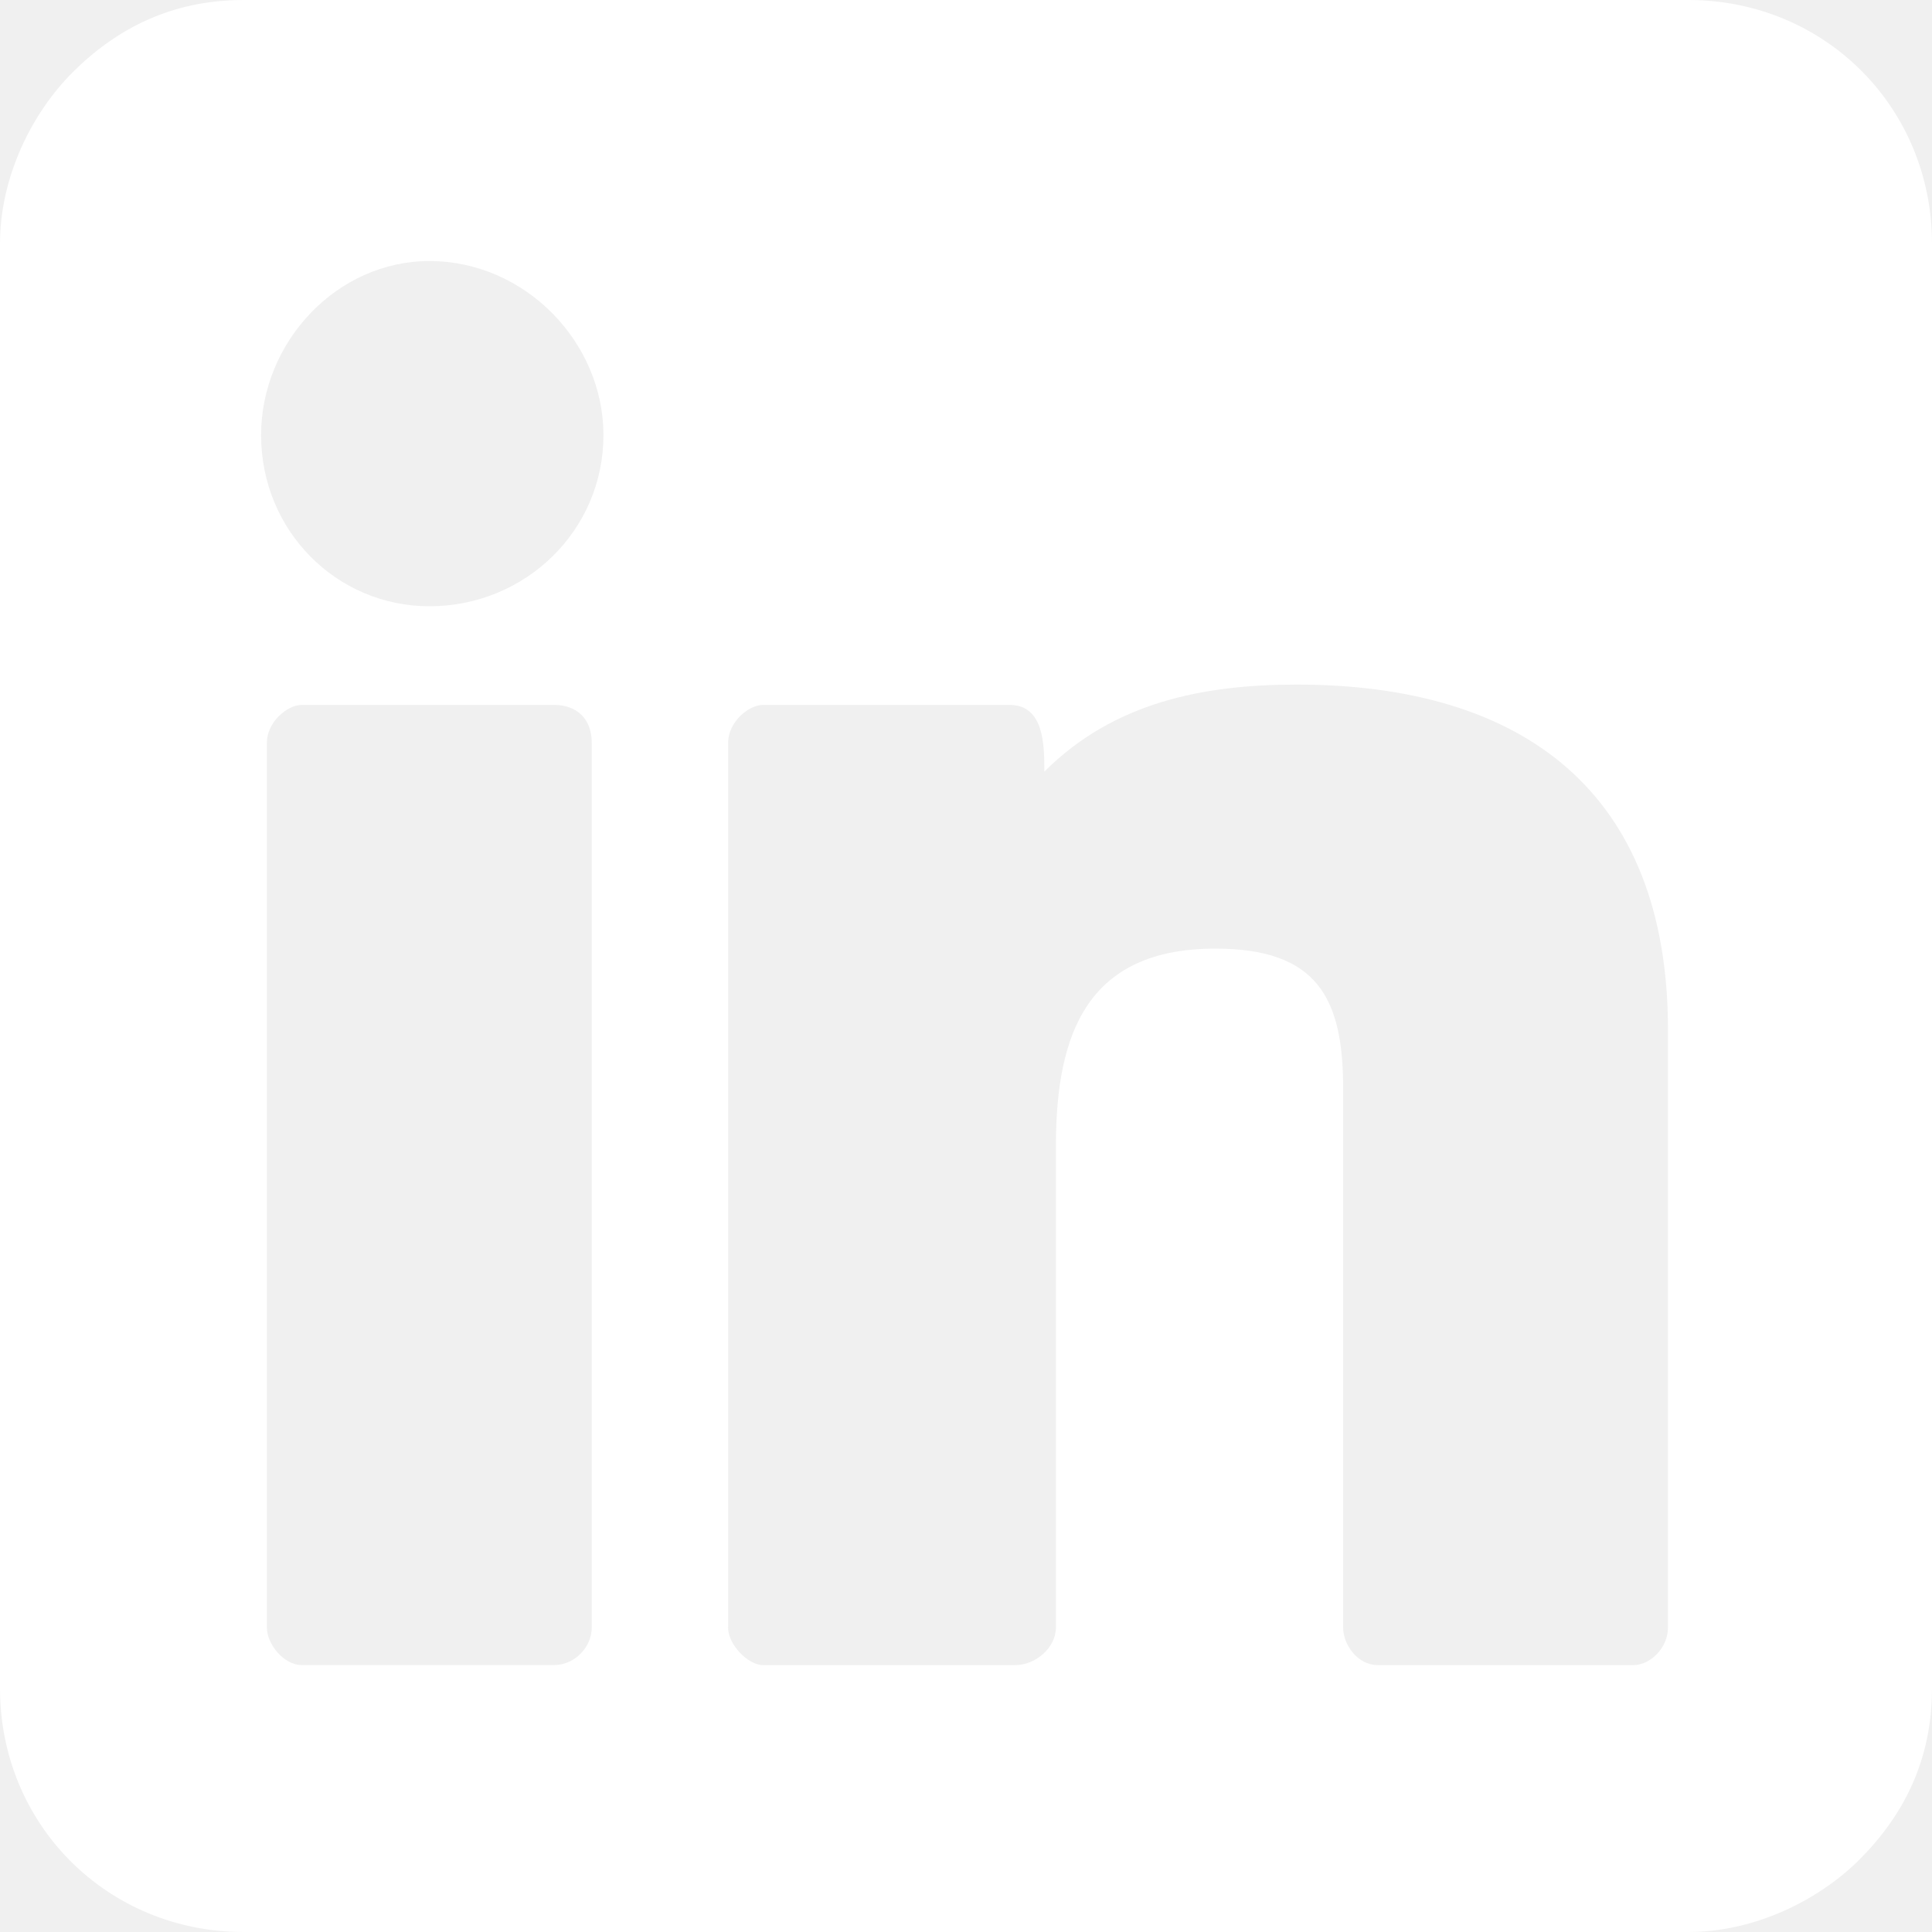
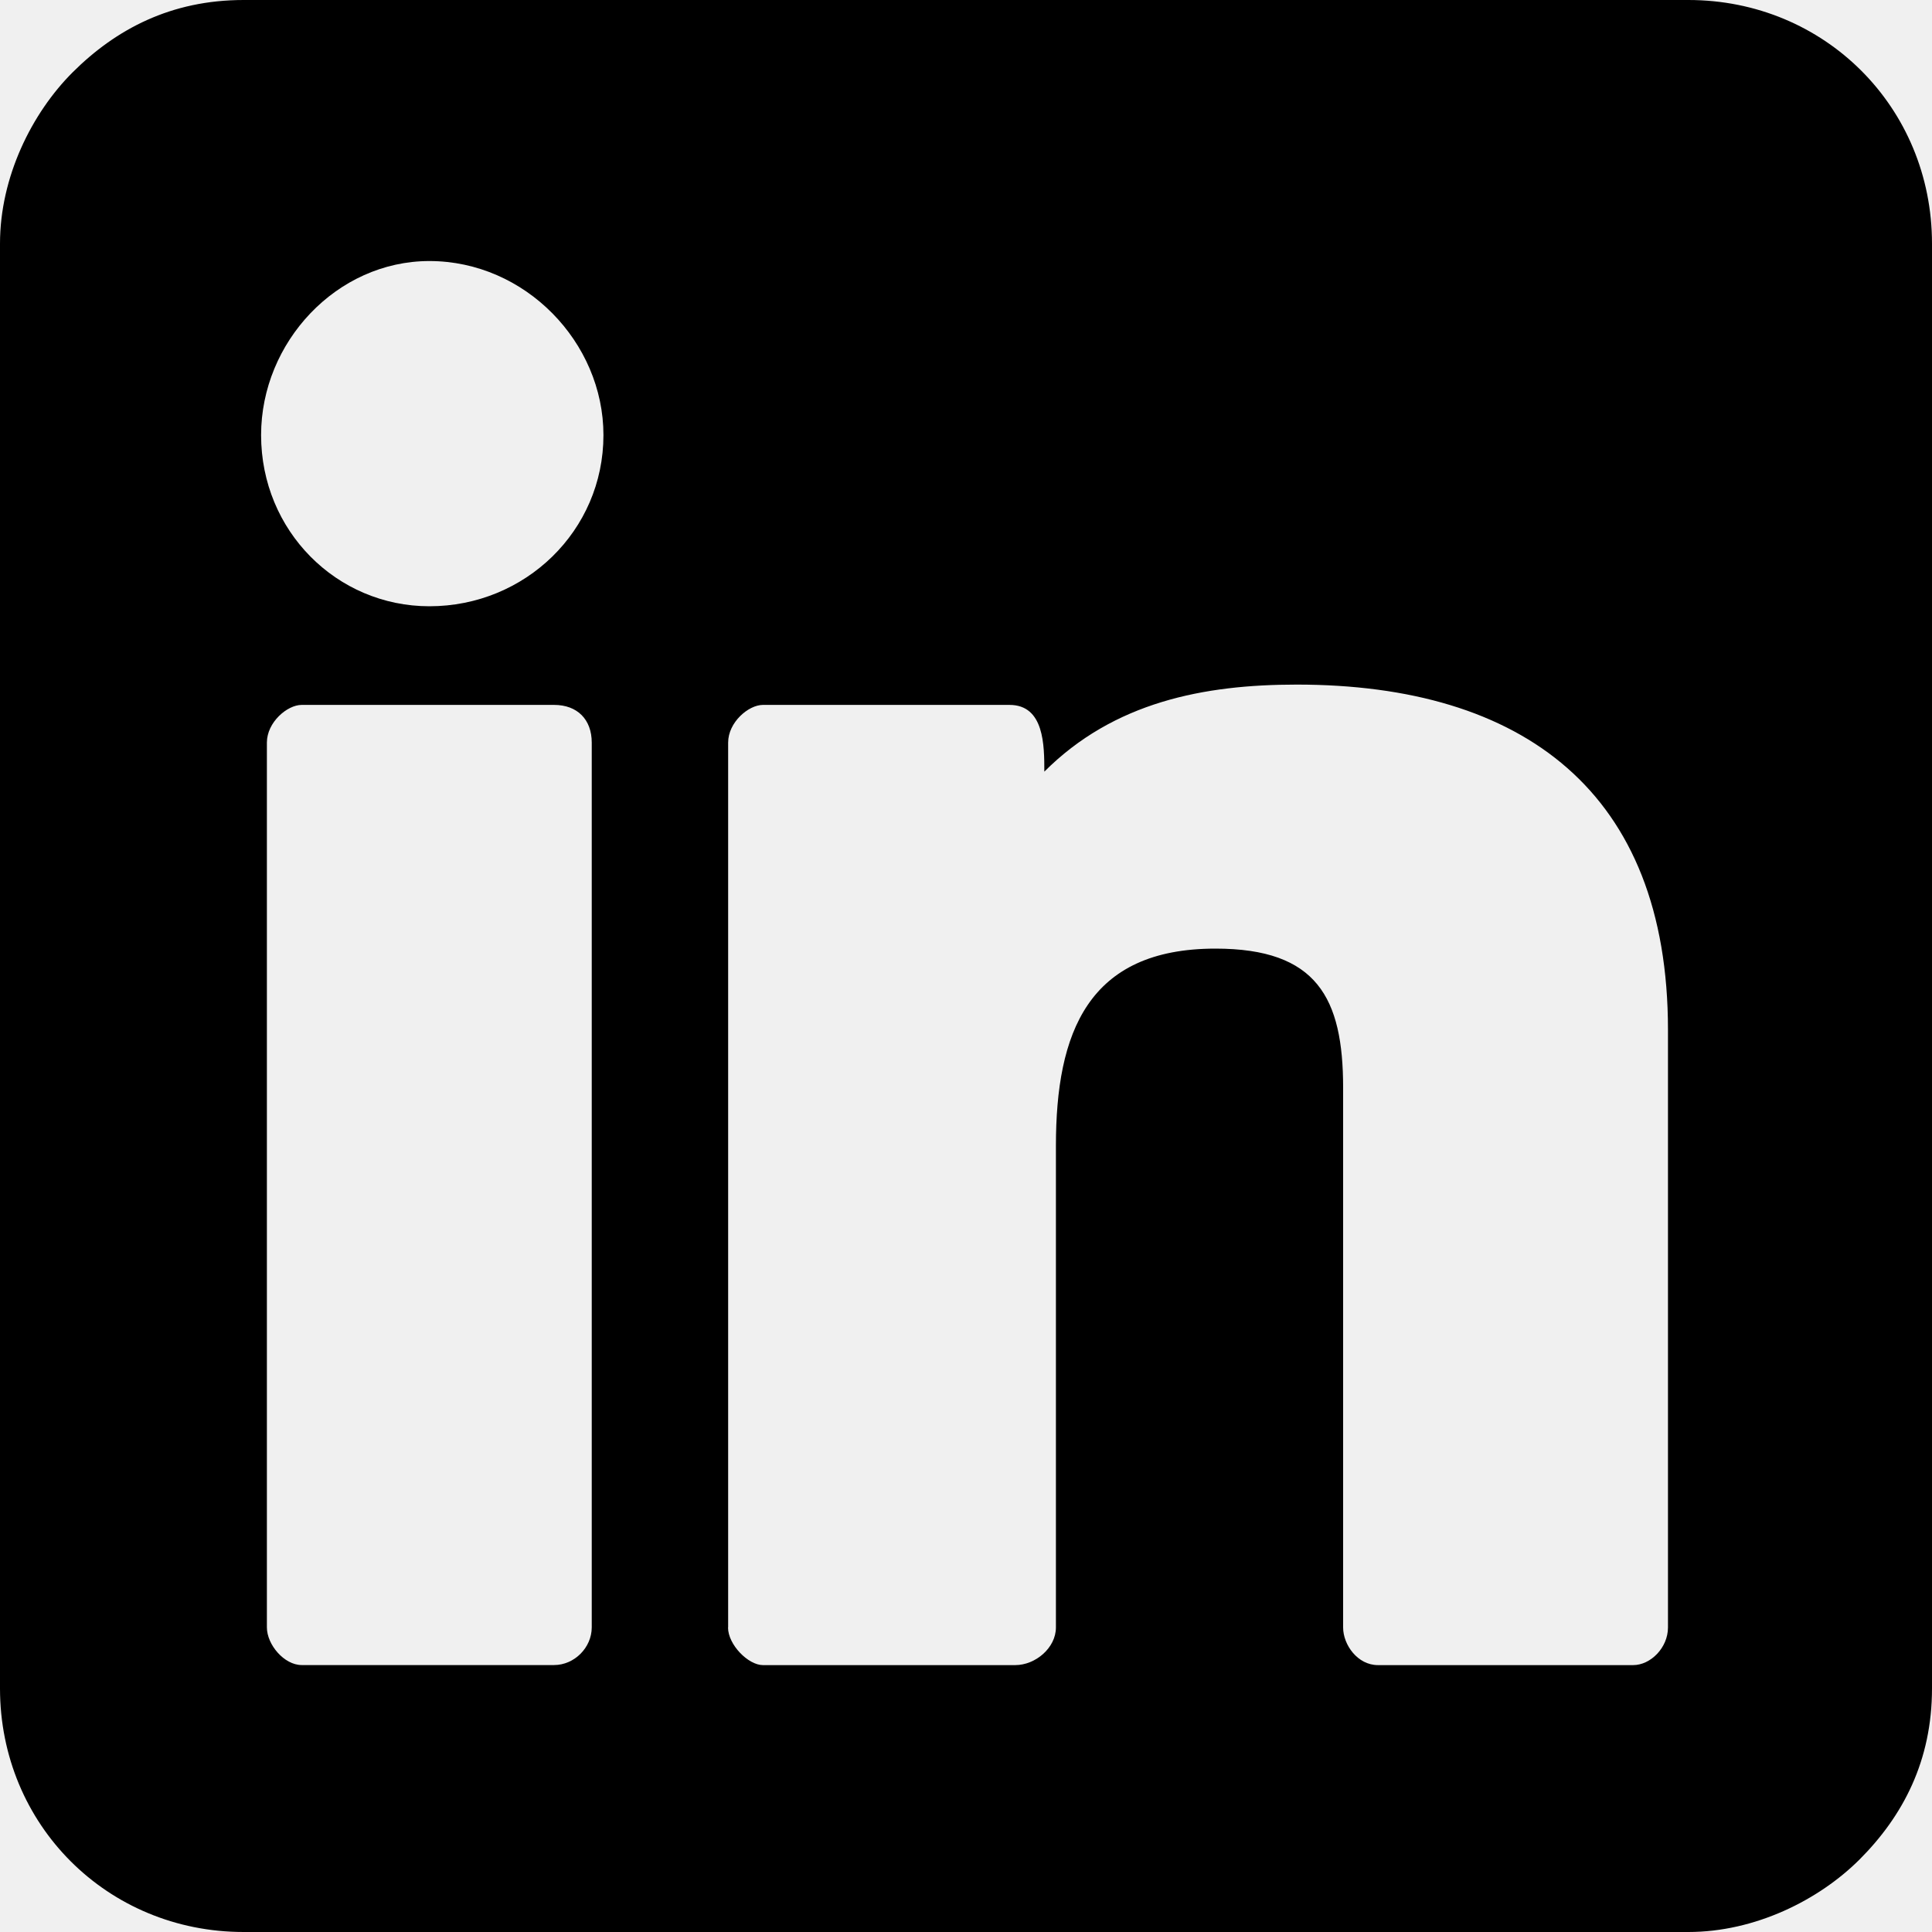
<svg xmlns="http://www.w3.org/2000/svg" width="35" height="35" viewBox="0 0 35 35" fill="none">
-   <path d="M0 4.414V30.586C0 33.056 1.944 35 4.414 35H30.586C31.795 35 32.95 34.422 33.687 33.687C34.475 32.898 35 31.899 35 30.586V4.414C35 1.944 33.056 0 30.586 0H4.414C3.101 0 2.102 0.526 1.313 1.313C0.577 2.05 0 3.205 0 4.414ZM4.73 7.882C4.73 6.2 6.098 4.729 7.779 4.729C9.513 4.729 10.932 6.2 10.932 7.882C10.932 9.616 9.513 10.983 7.779 10.983C6.098 10.983 4.73 9.616 4.73 7.882ZM13.191 29.481V13.453C13.191 13.085 13.559 12.77 13.821 12.77H18.288C18.919 12.77 18.919 13.507 18.919 13.979C20.18 12.718 21.809 12.402 23.491 12.402C27.591 12.402 30.217 14.346 30.217 18.656V29.483C30.217 29.851 29.901 30.165 29.587 30.165H24.962C24.594 30.165 24.332 29.797 24.332 29.483V19.707C24.332 18.078 23.859 17.185 22.019 17.185C19.707 17.185 19.129 18.708 19.129 20.758V29.483C19.129 29.851 18.76 30.165 18.392 30.165H13.82C13.557 30.165 13.189 29.797 13.189 29.483L13.191 29.481ZM4.835 29.481V13.453C4.835 13.085 5.203 12.77 5.465 12.77H10.038C10.458 12.77 10.72 13.033 10.72 13.453V29.481C10.72 29.849 10.404 30.164 10.038 30.164H5.465C5.149 30.164 4.835 29.795 4.835 29.481Z" fill="white" />
+   <path d="M0 4.414V30.586C0 33.056 1.944 35 4.414 35H30.586C31.795 35 32.95 34.422 33.687 33.687C34.475 32.898 35 31.899 35 30.586V4.414C35 1.944 33.056 0 30.586 0H4.414C3.101 0 2.102 0.526 1.313 1.313C0.577 2.05 0 3.205 0 4.414ZM4.73 7.882C4.73 6.2 6.098 4.729 7.779 4.729C9.513 4.729 10.932 6.2 10.932 7.882C10.932 9.616 9.513 10.983 7.779 10.983C6.098 10.983 4.73 9.616 4.73 7.882ZM13.191 29.481V13.453C13.191 13.085 13.559 12.77 13.821 12.77H18.288C18.919 12.77 18.919 13.507 18.919 13.979C20.18 12.718 21.809 12.402 23.491 12.402C27.591 12.402 30.217 14.346 30.217 18.656V29.483C30.217 29.851 29.901 30.165 29.587 30.165H24.962C24.594 30.165 24.332 29.797 24.332 29.483V19.707C24.332 18.078 23.859 17.185 22.019 17.185C19.707 17.185 19.129 18.708 19.129 20.758V29.483C19.129 29.851 18.76 30.165 18.392 30.165H13.82C13.557 30.165 13.189 29.797 13.189 29.483L13.191 29.481ZM4.835 29.481V13.453C4.835 13.085 5.203 12.77 5.465 12.77H10.038C10.458 12.77 10.72 13.033 10.72 13.453V29.481C10.72 29.849 10.404 30.164 10.038 30.164H5.465C5.149 30.164 4.835 29.795 4.835 29.481Z" fill="black" />
</svg>
